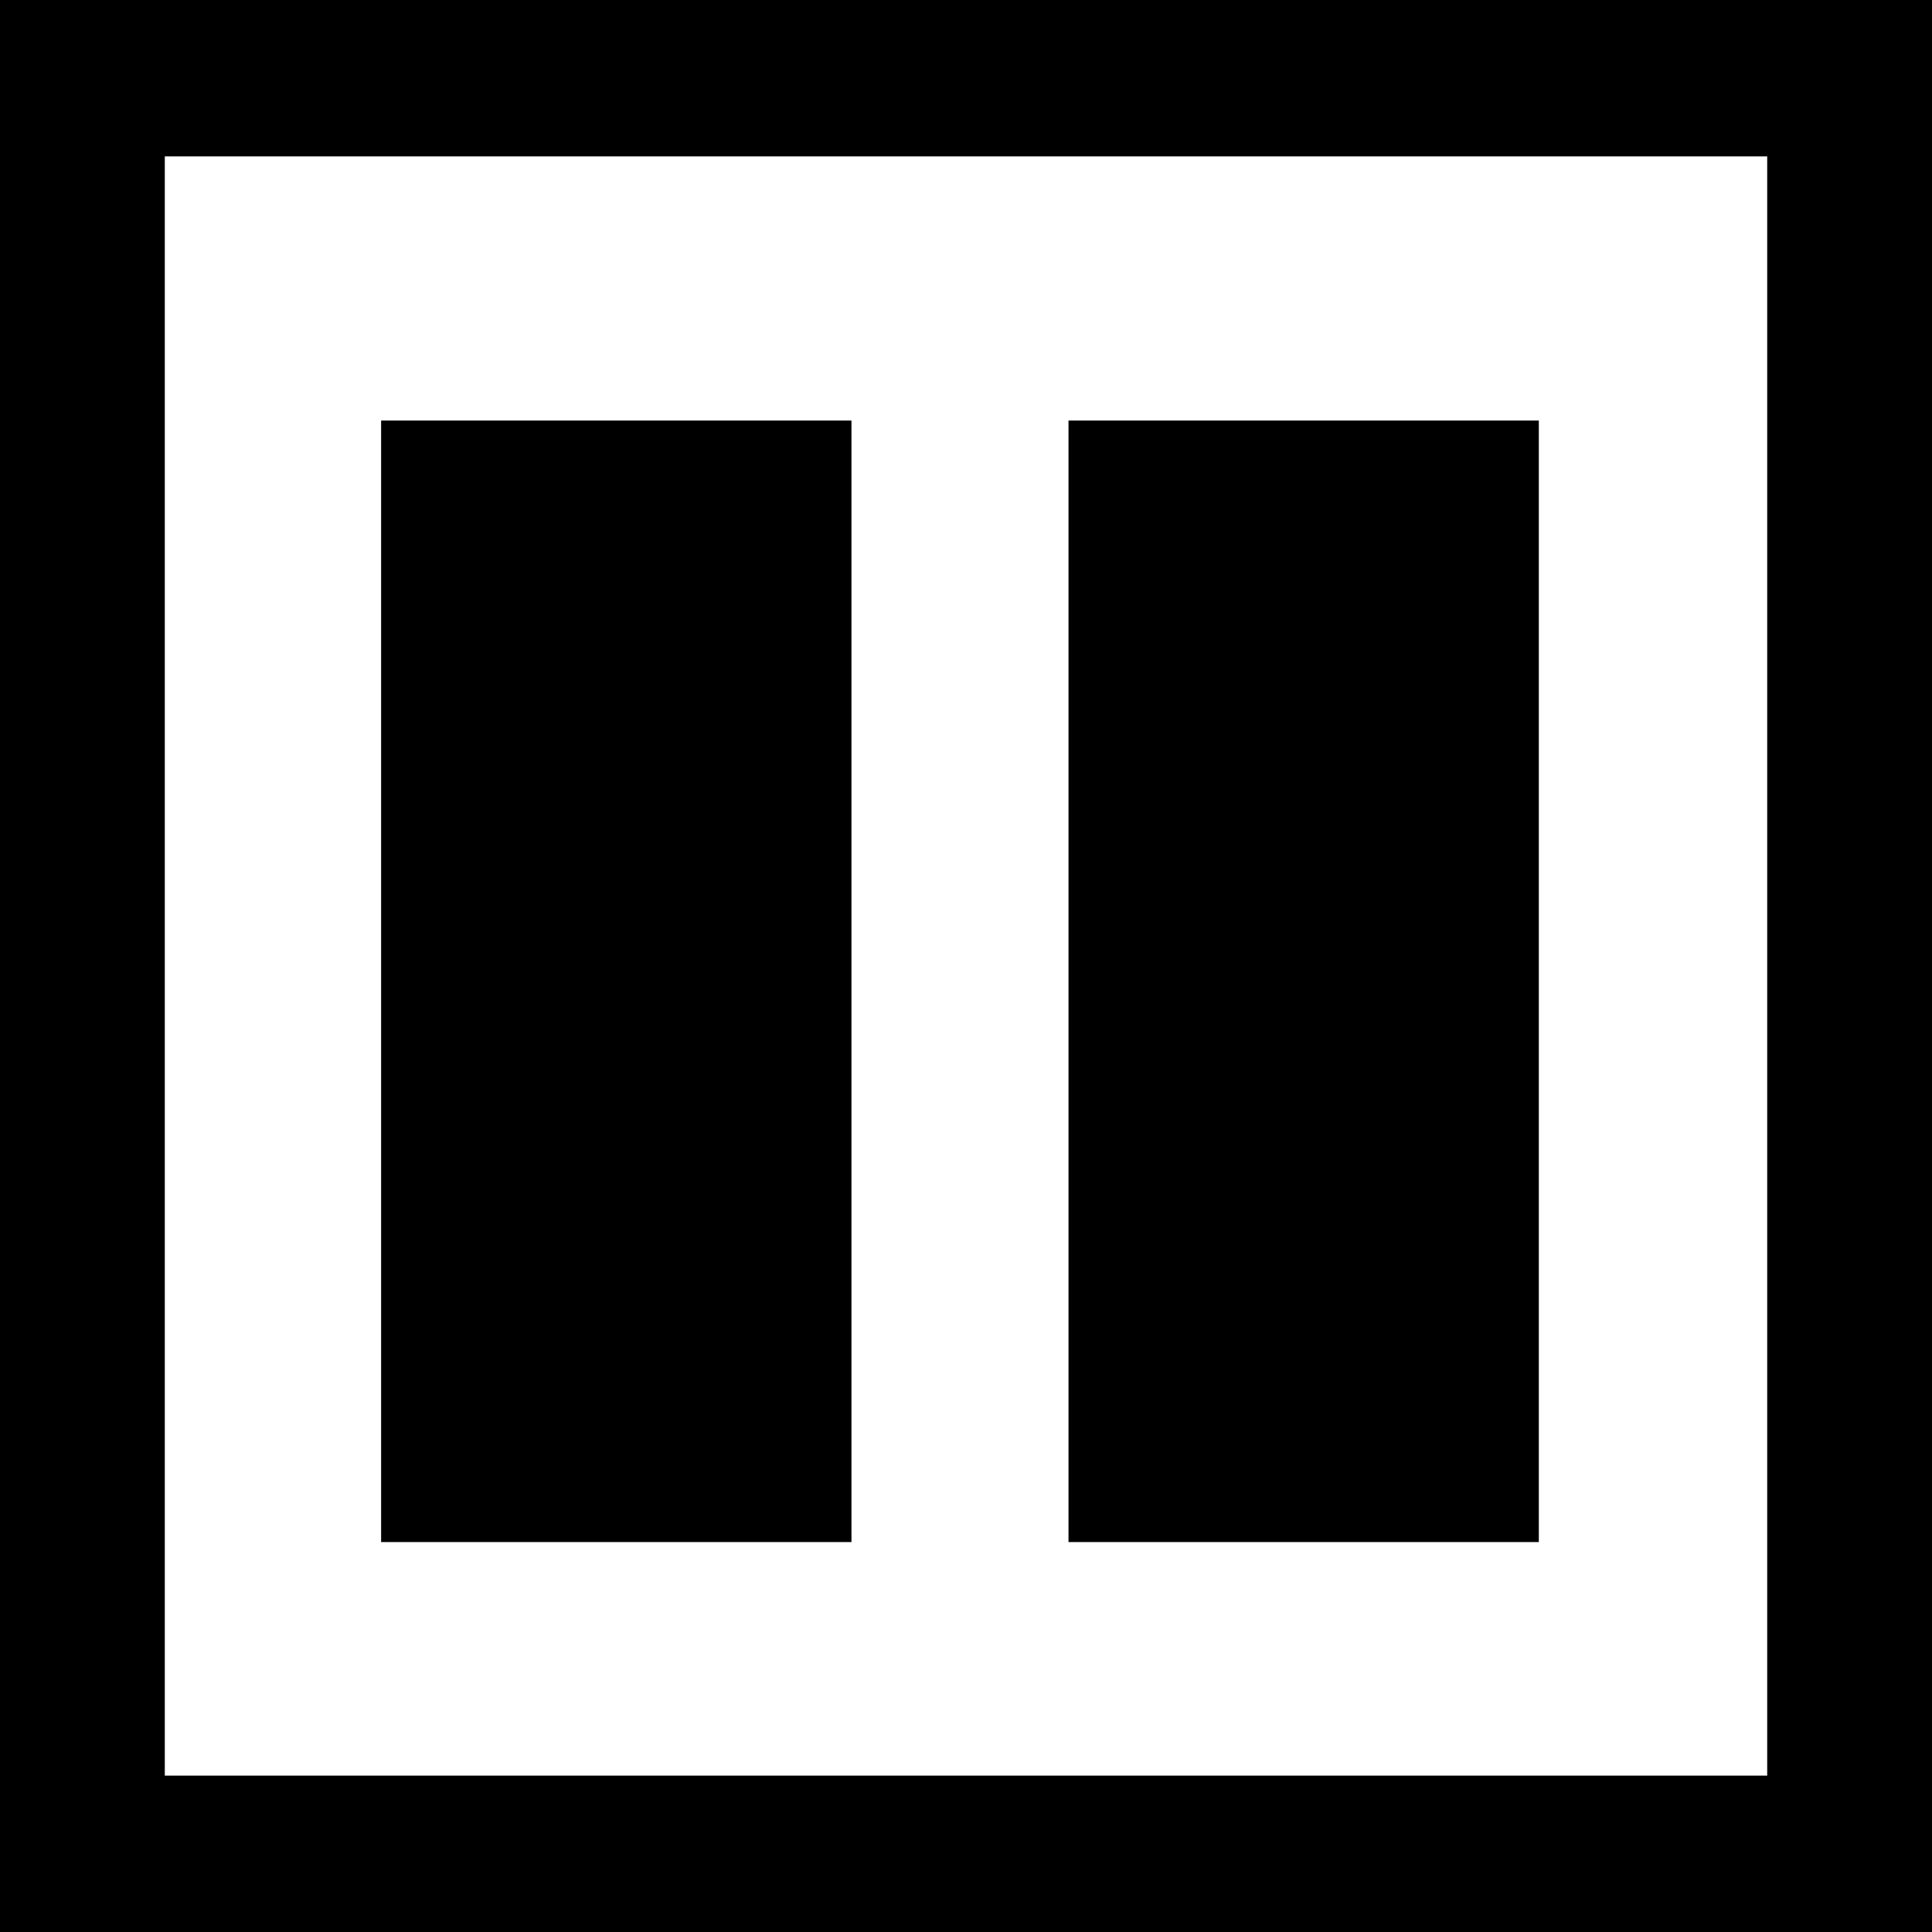
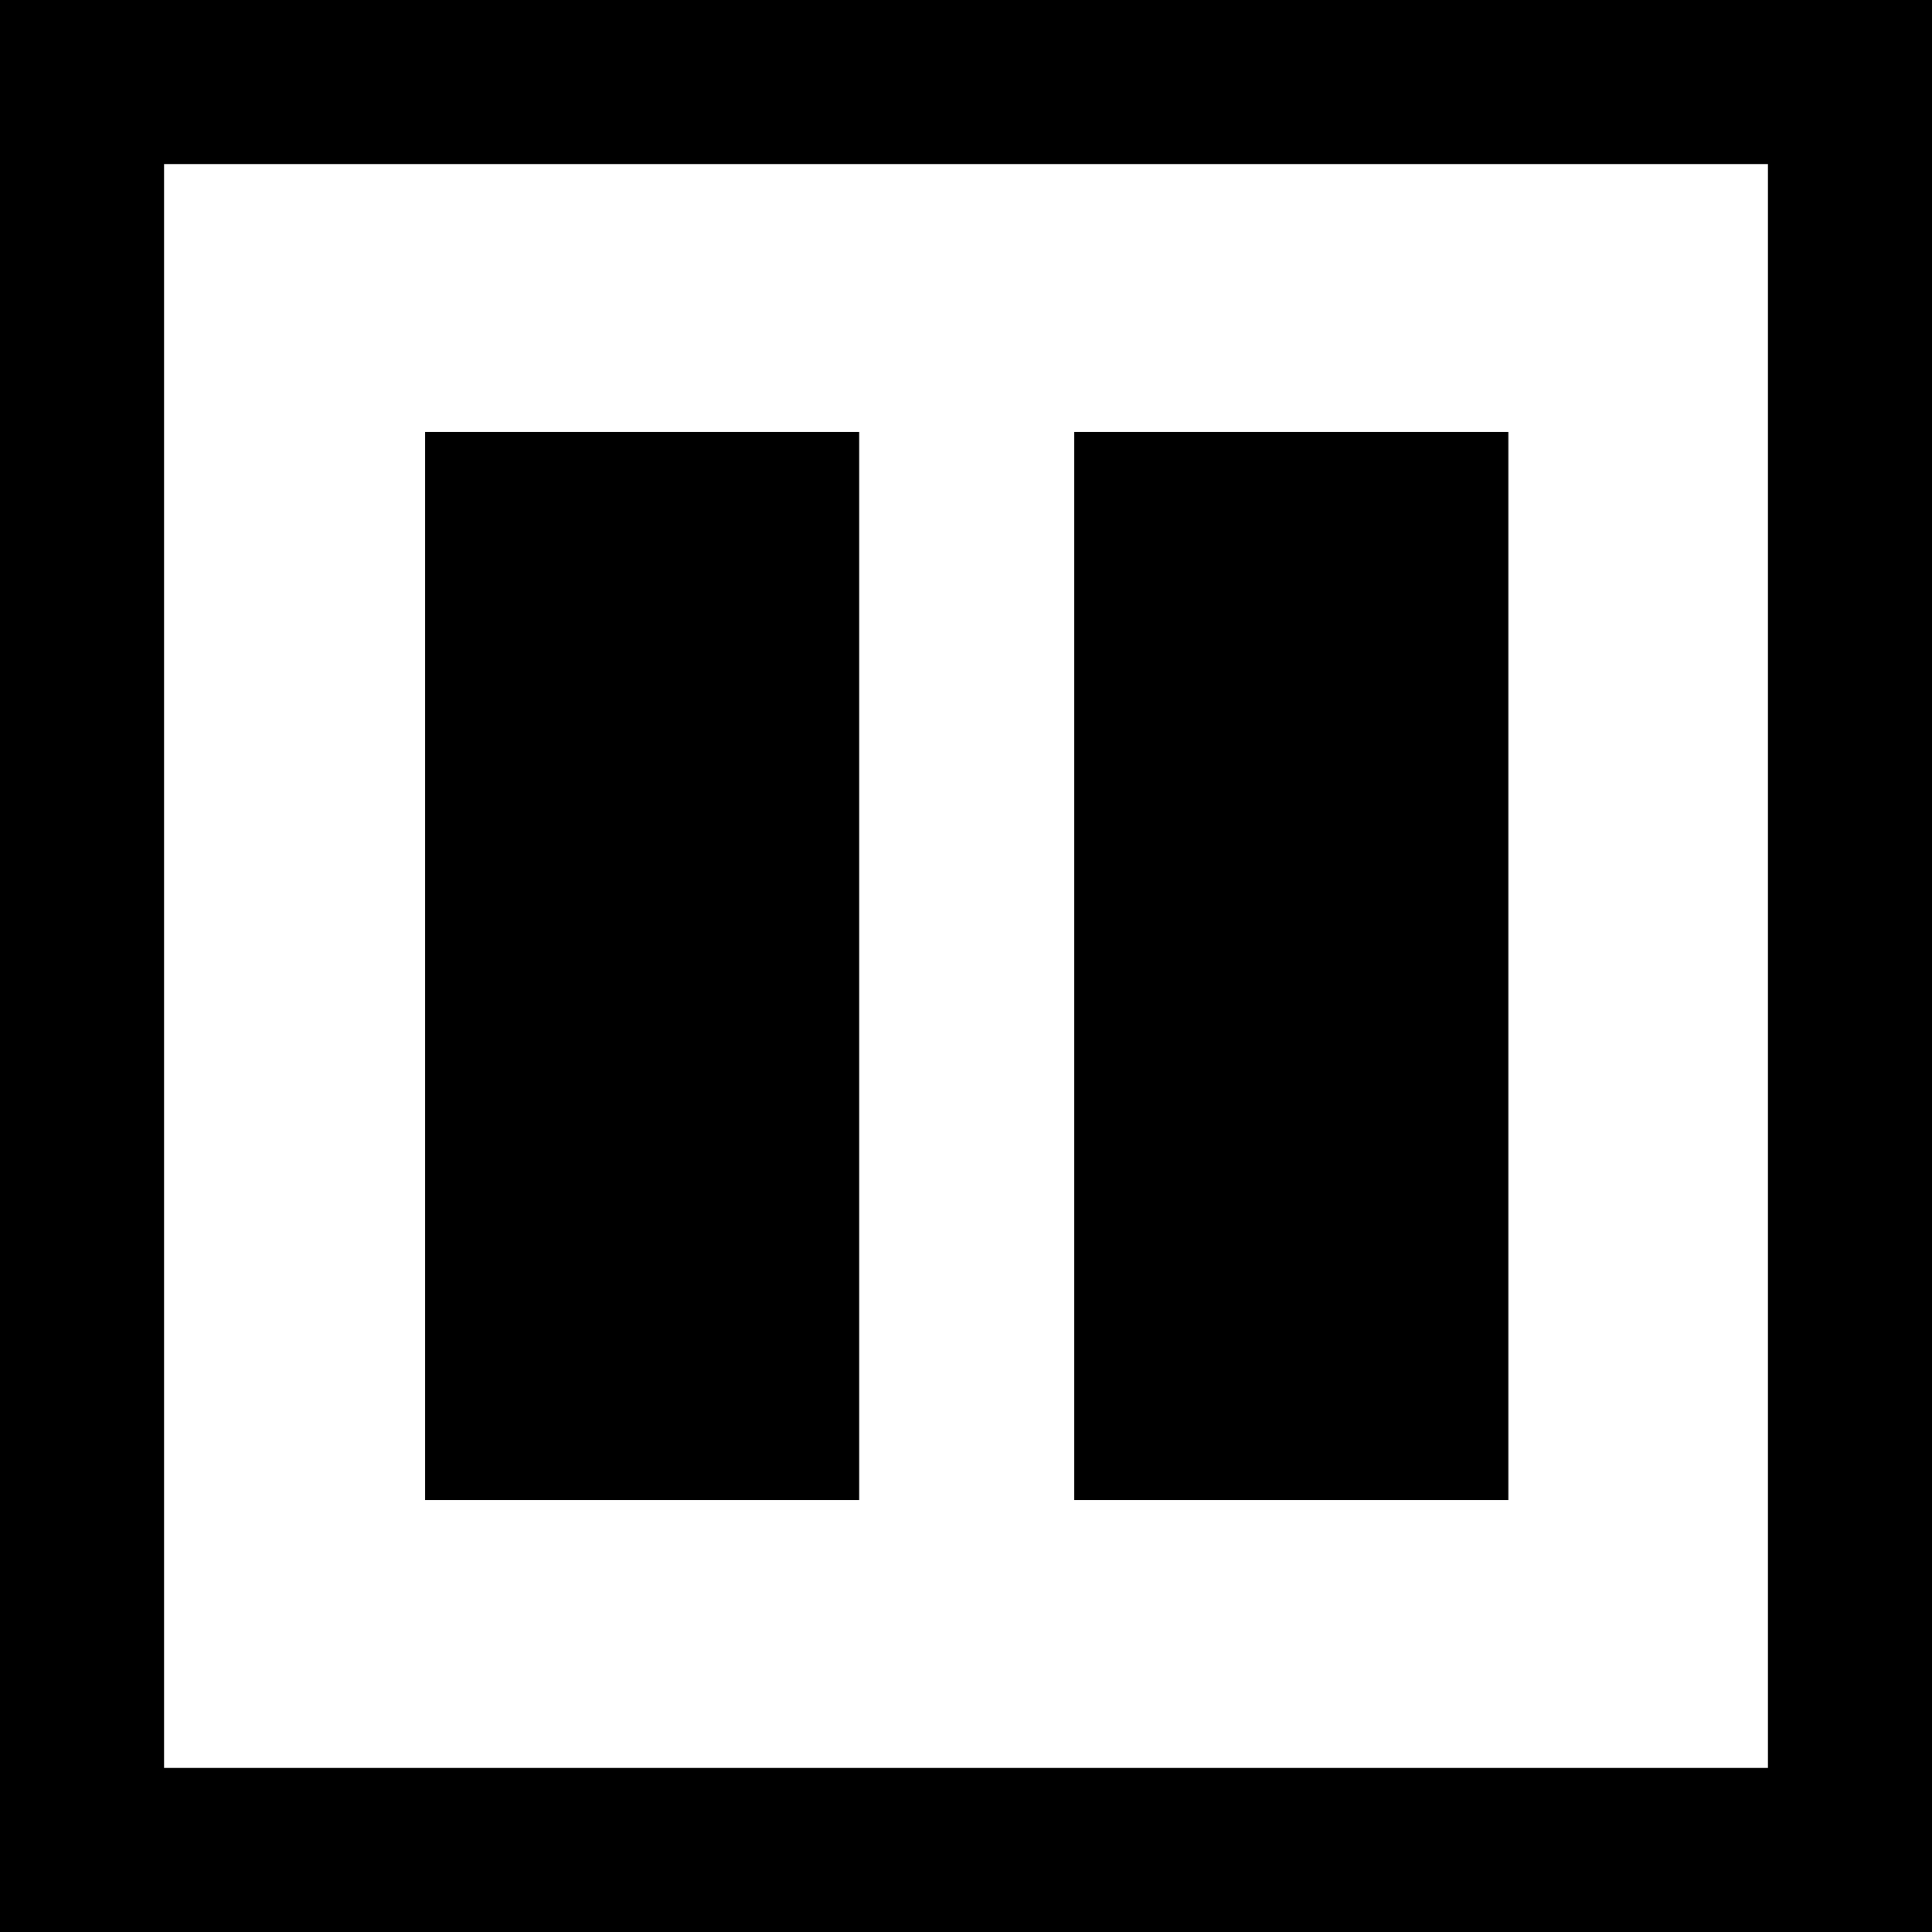
- <svg xmlns="http://www.w3.org/2000/svg" viewBox="694 635 53 53" version="1.1">
-   <path d="M694,635L694,688L747,688L747,635L694,635ZM698.521,639.29L742.479,639.29L742.479,683.71L698.521,683.71L698.521,639.29ZM704.455,677.303L704.455,646.537L717.358,646.537L717.358,677.303L704.455,677.303ZM723.312,677.303L723.312,646.537L736.214,646.537L736.214,677.303L723.312,677.303Z" />
+ <svg xmlns="http://www.w3.org/2000/svg" width="500" height="500" viewBox="0 0 132.292 132.292">
+   <path d="M0 0v132.292h132.292V0H0zm11.232 11.232H121.06v109.827H11.232V11.232zm17.876 18.346v73.136h29.726V29.578H29.108zm44.45 0v73.136h29.726V29.578H73.558z" />
</svg>
